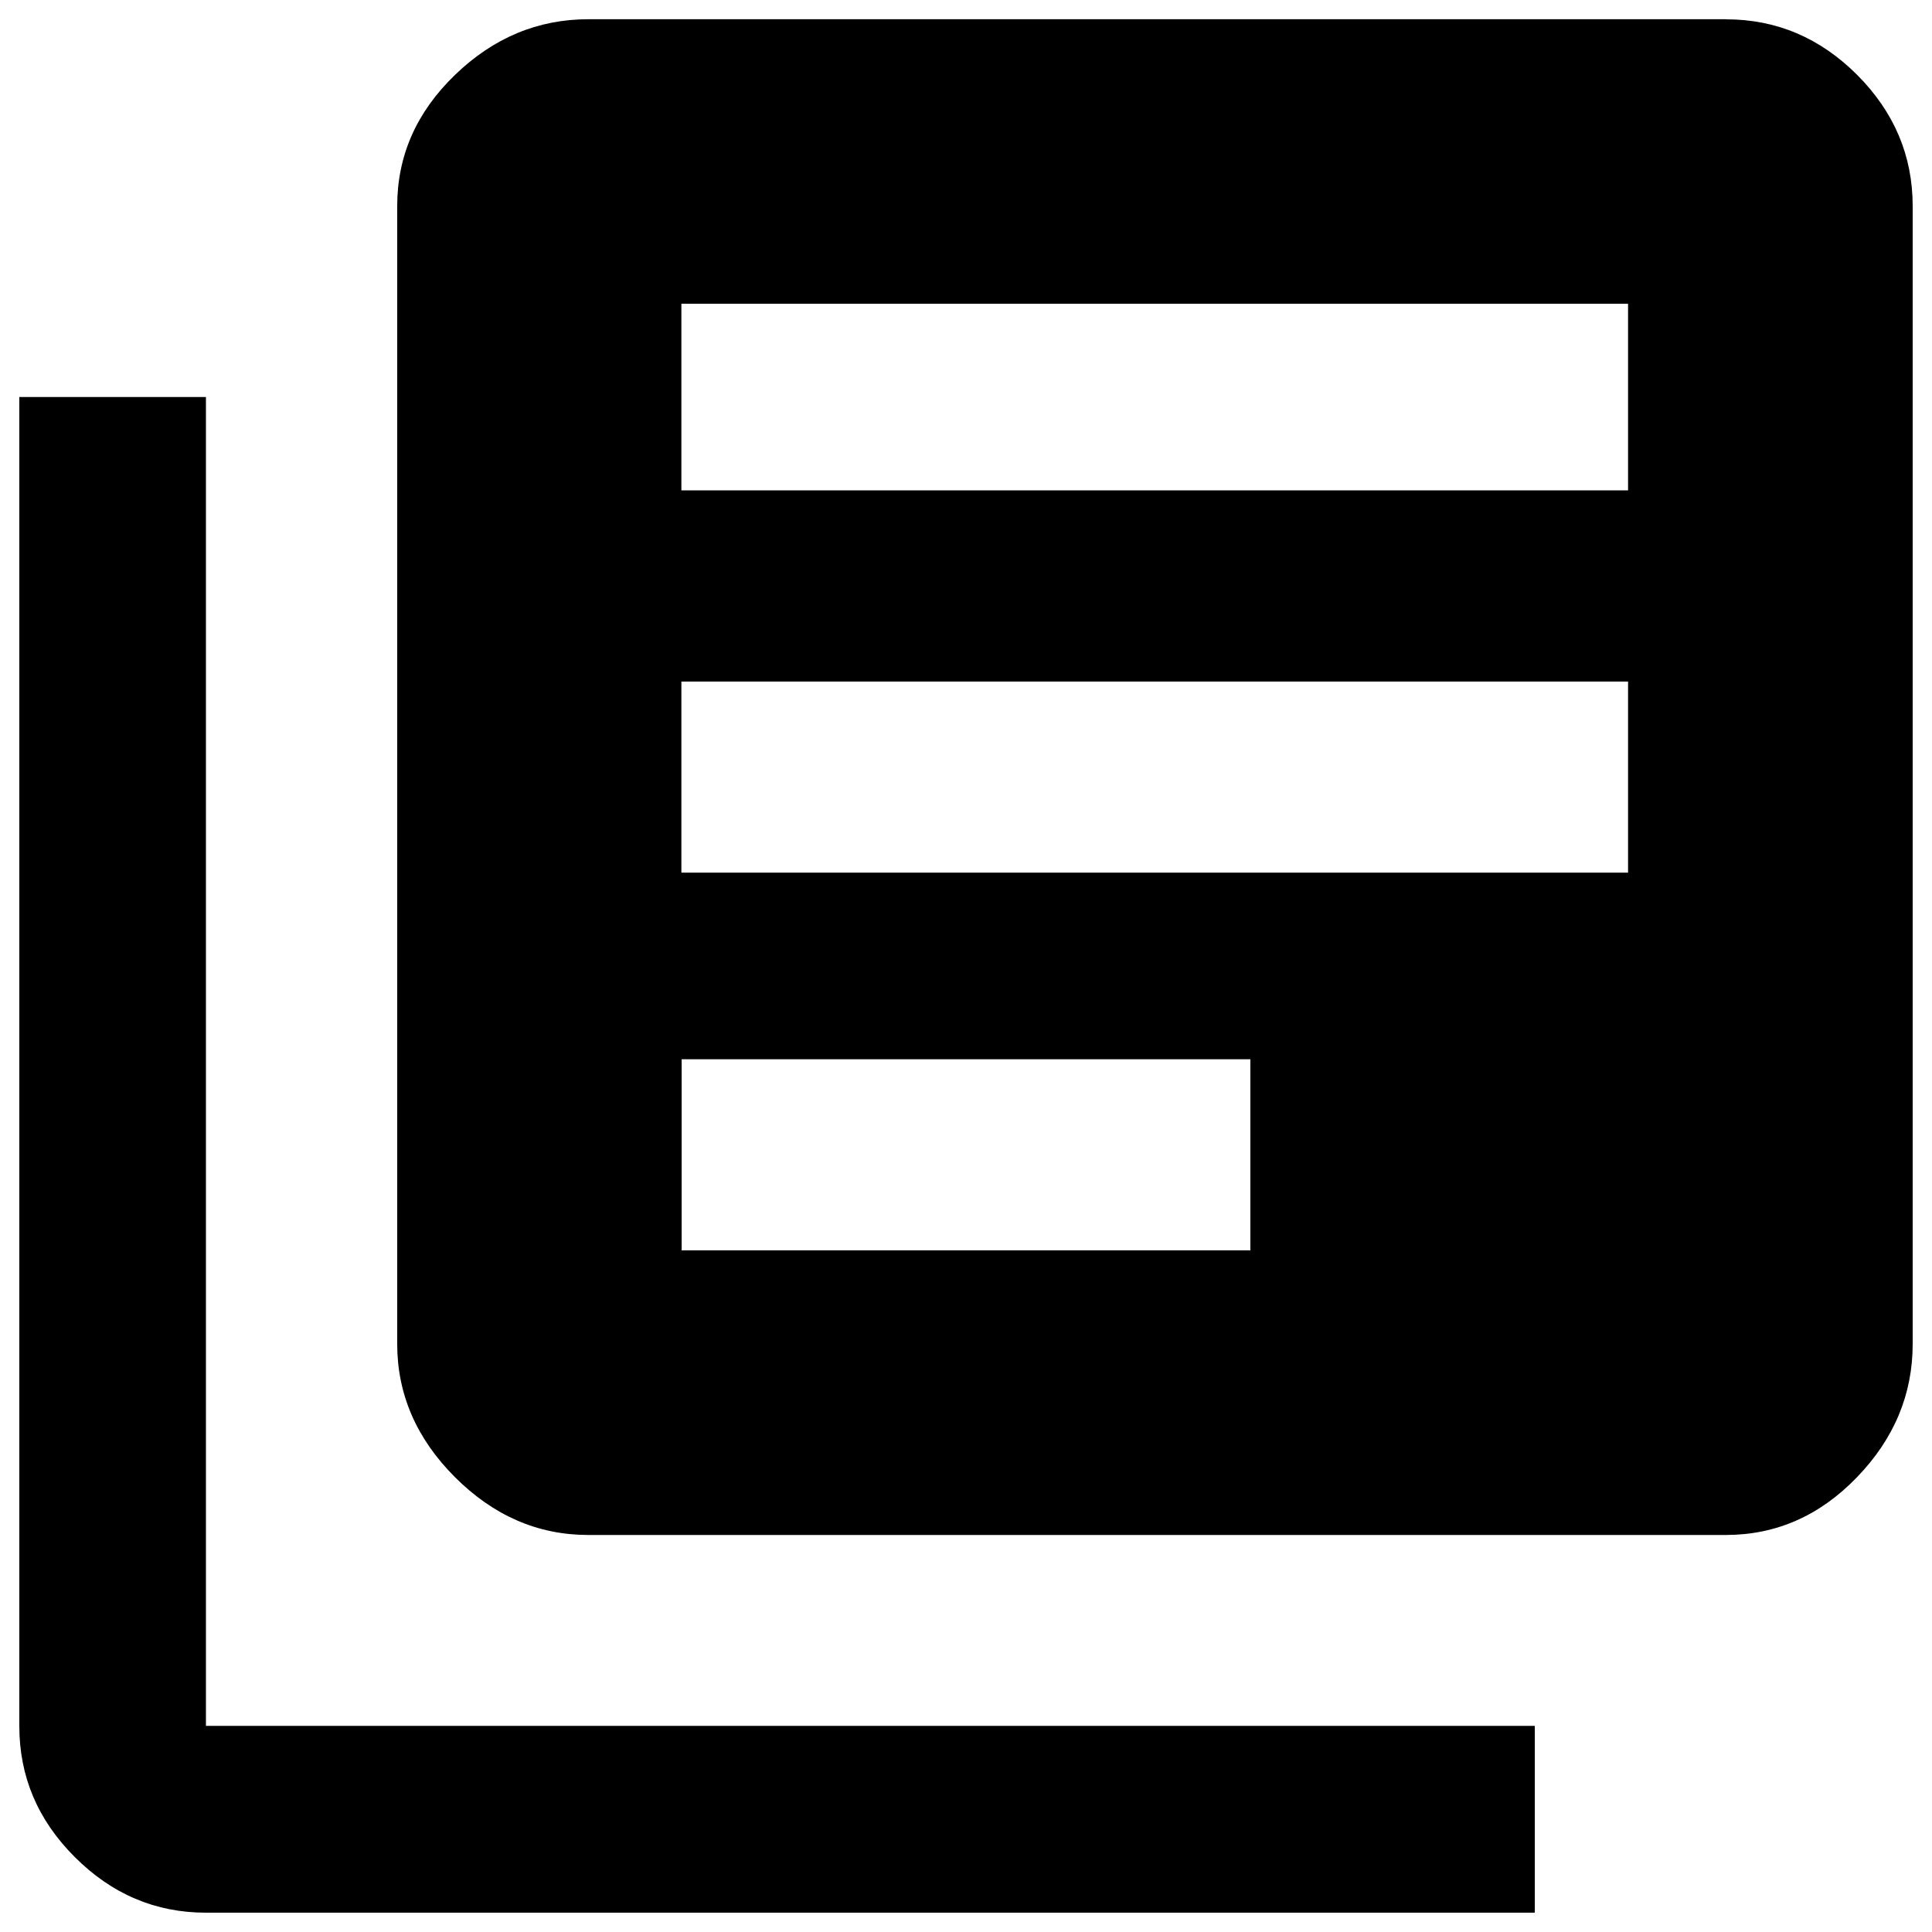
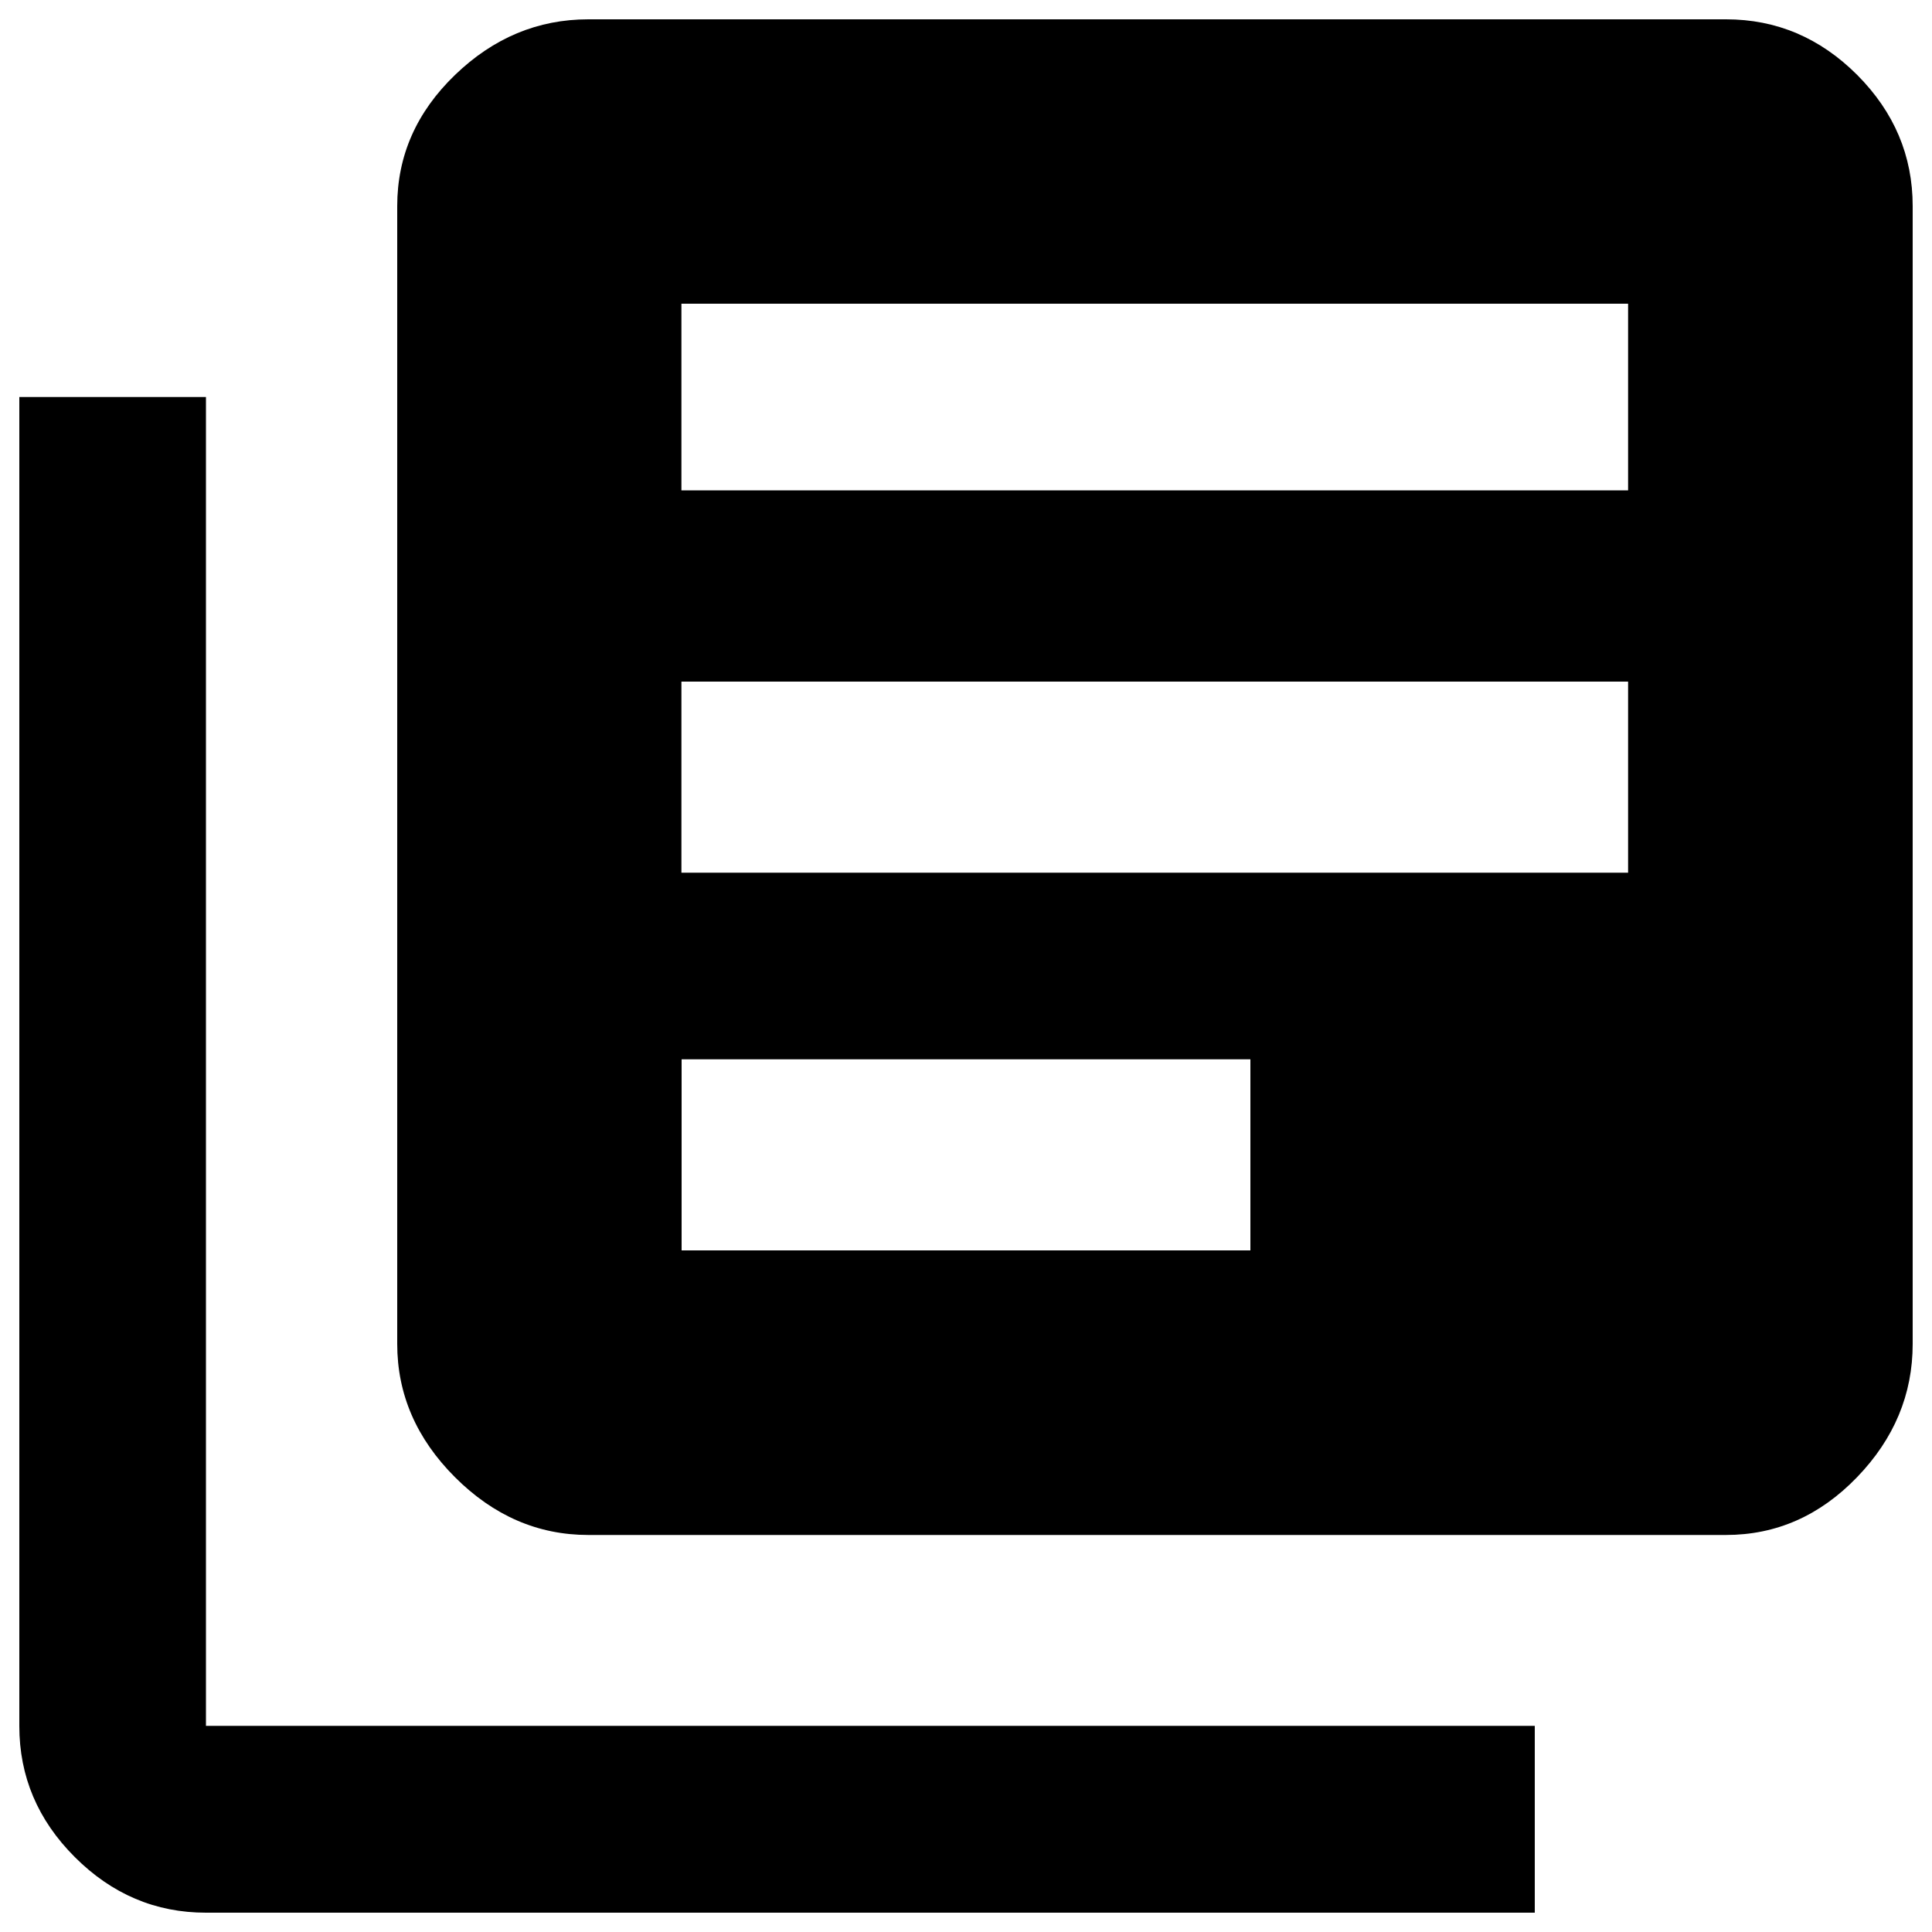
- <svg xmlns="http://www.w3.org/2000/svg" version="1.1" x="0px" y="0px" viewBox="0 0 22 22" enable-background="new 0 0 1000 1000" xml:space="preserve" width="22" height="22">
+ <svg xmlns="http://www.w3.org/2000/svg" version="1.1" x="0px" y="0px" viewBox="0 0 20 20" enable-background="new 0 0 1000 1000" xml:space="preserve" width="20" height="20">
  <g>
-     <path d="M18.539 5.584v-2.125h-10.78v2.125H18.539zM14.238 14.238v-2.176H7.762v2.176H14.238zM18.539 9.937v-2.176h-10.78v2.176H18.539zM19.655 0.22c0.574 0 1.071 0.211 1.494 0.634C21.569 1.276 21.78 1.773 21.78 2.347v12.956c0 0.574 -0.211 1.08 -0.634 1.518c-0.422 0.438 -0.92 0.658 -1.494 0.658H6.699c-0.574 0 -1.08 -0.22 -1.518 -0.658c-0.438 -0.438 -0.658 -0.944 -0.658 -1.518V2.347c0 -0.574 0.22 -1.071 0.658 -1.494s0.944 -0.634 1.518 -0.634H19.655zM2.345 4.521v15.132h15.132V21.78H2.345c-0.574 0 -1.071 -0.211 -1.494 -0.634S0.22 20.227 0.22 19.655V4.521H2.345z" />
+     <path d="M16.854 5.076v-1.932h-9.8v1.932H16.854zM12.944 12.944v-1.978H7.056v1.978H12.944zM16.854 9.034v-1.978h-9.8v1.978H16.854zM17.868 0.2c0.522 0 0.974 0.192 1.358 0.576C19.608 1.16 19.8 1.612 19.8 2.134v11.778c0 0.522 -0.192 0.982 -0.576 1.38c-0.384 0.398 -0.836 0.598 -1.358 0.598H6.09c-0.522 0 -0.982 -0.2 -1.38 -0.598c-0.398 -0.398 -0.598 -0.858 -0.598 -1.38V2.134c0 -0.522 0.2 -0.974 0.598 -1.358s0.858 -0.576 1.38 -0.576H17.868zM2.132 4.11v13.756h13.756V19.8H2.132c-0.522 0 -0.974 -0.192 -1.358 -0.576S0.2 18.388 0.2 17.868V4.11H2.132z" />
  </g>
</svg>
